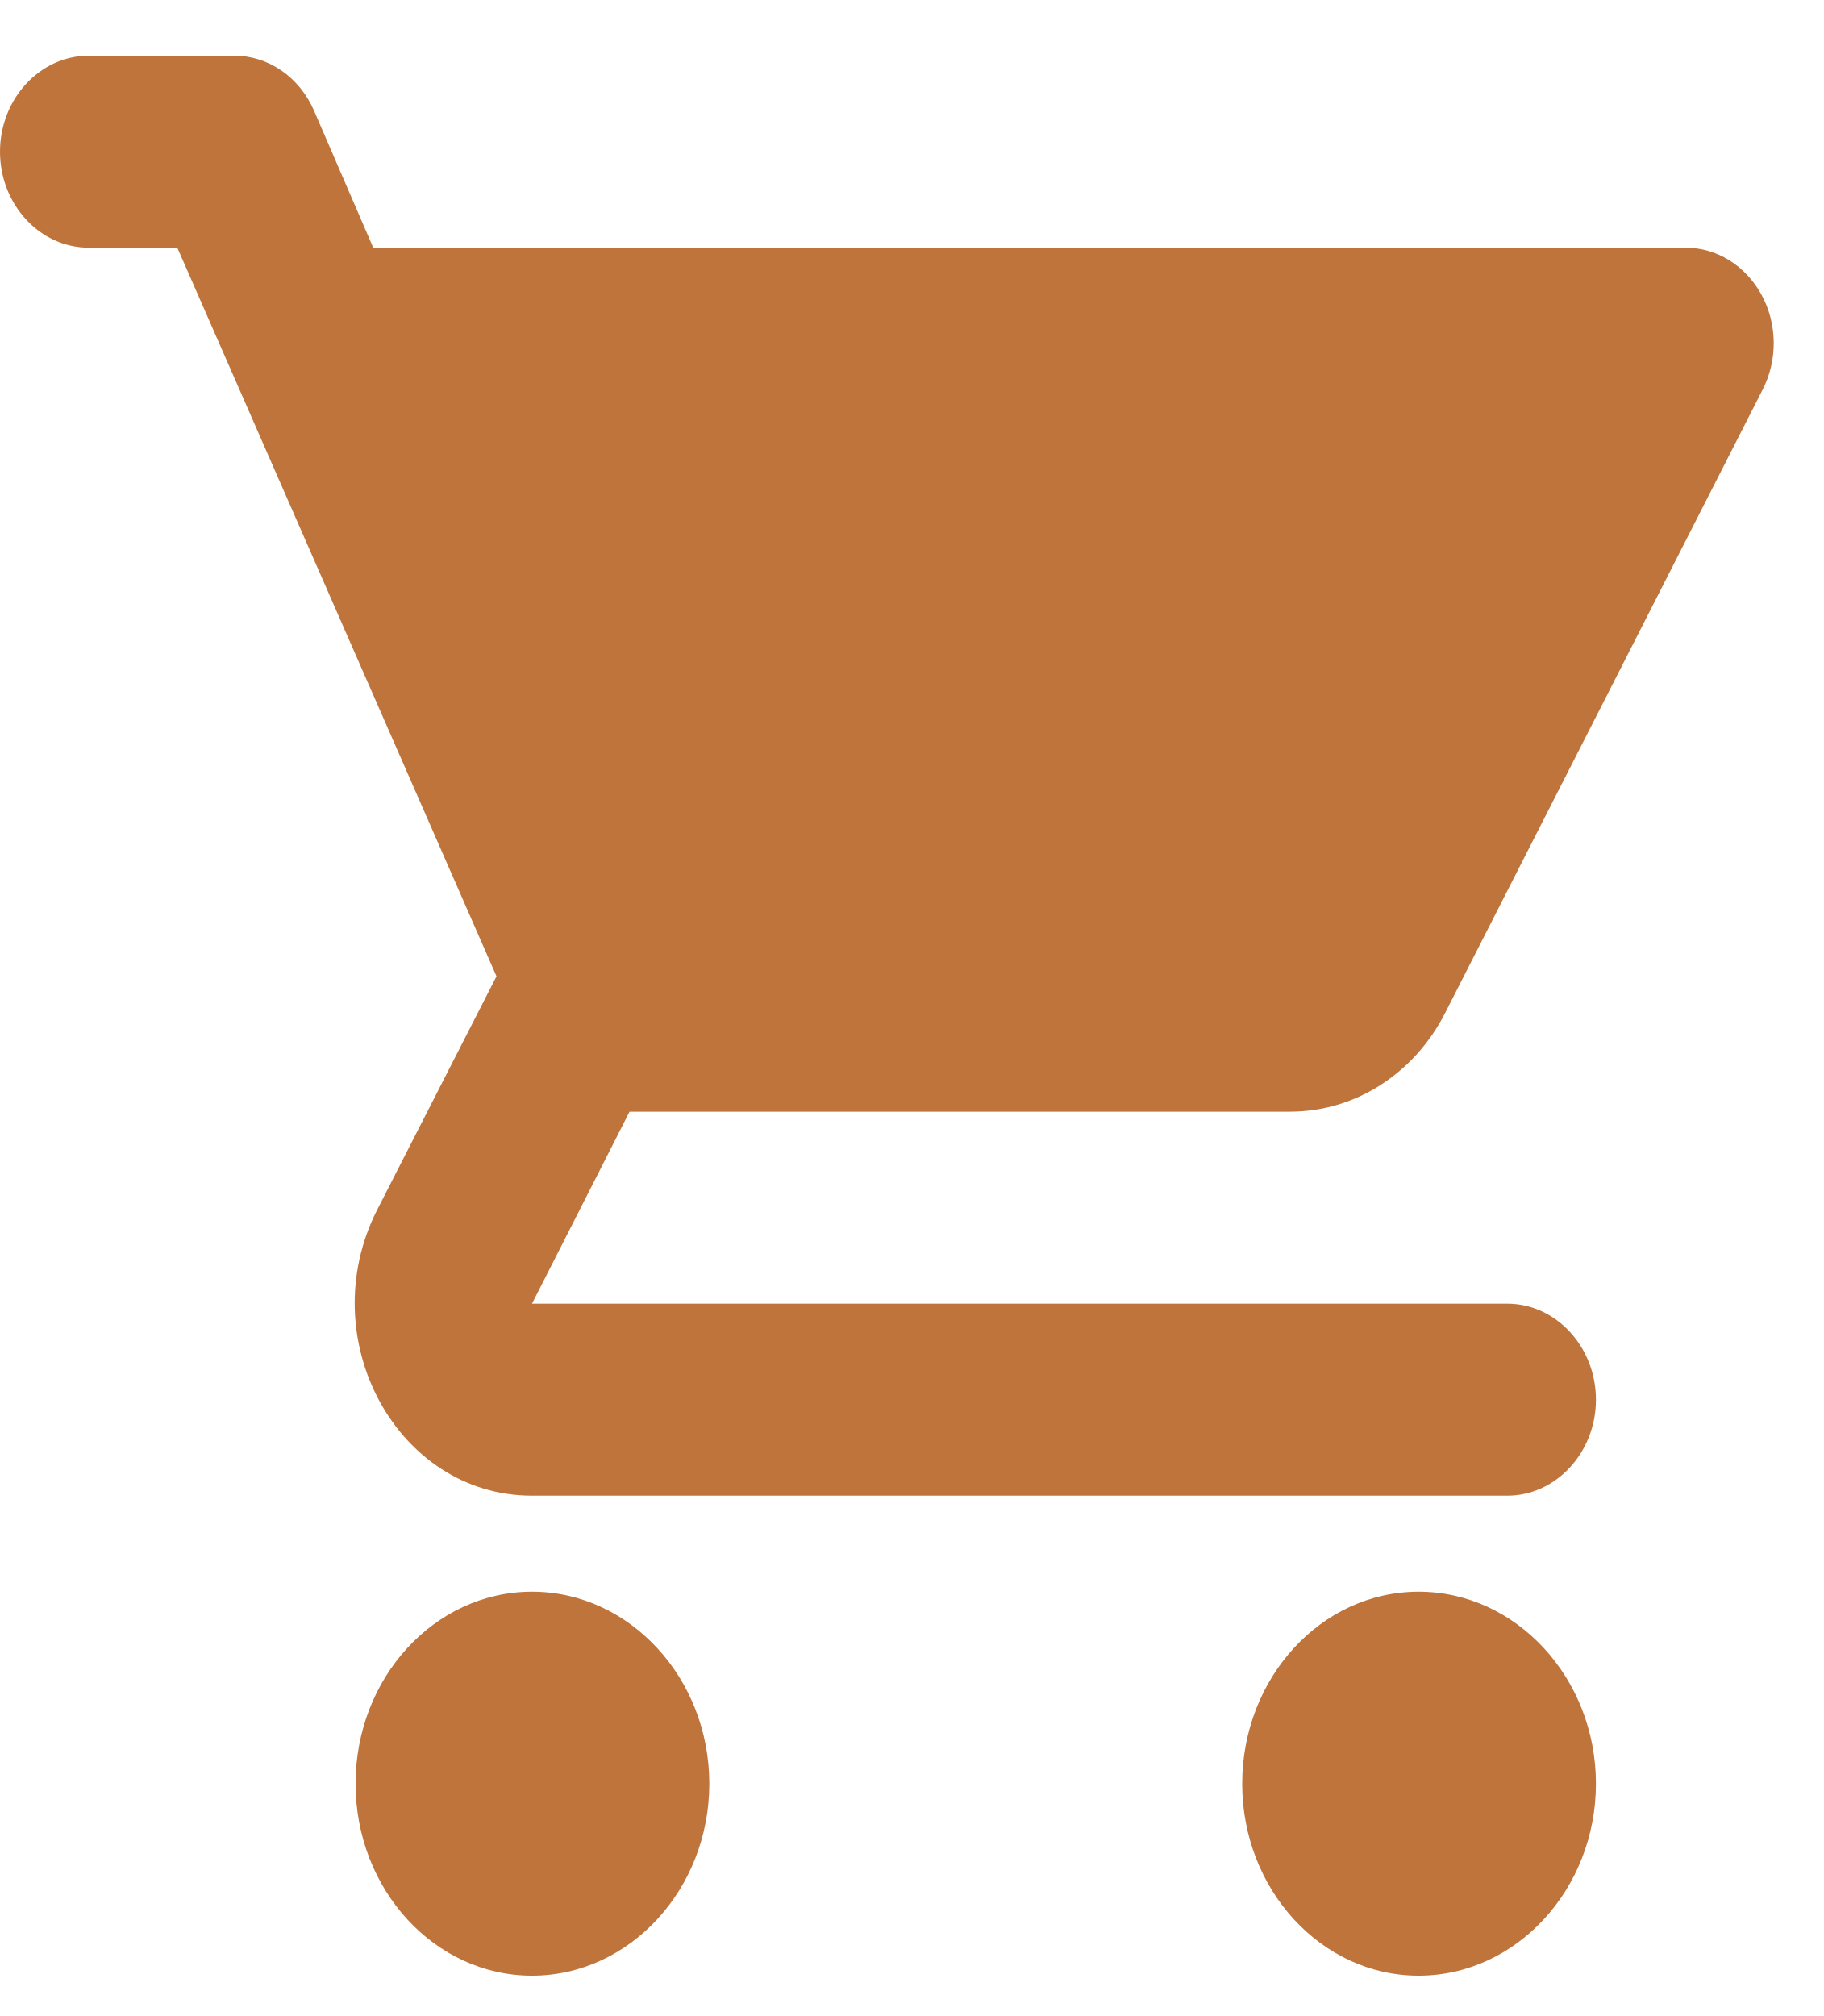
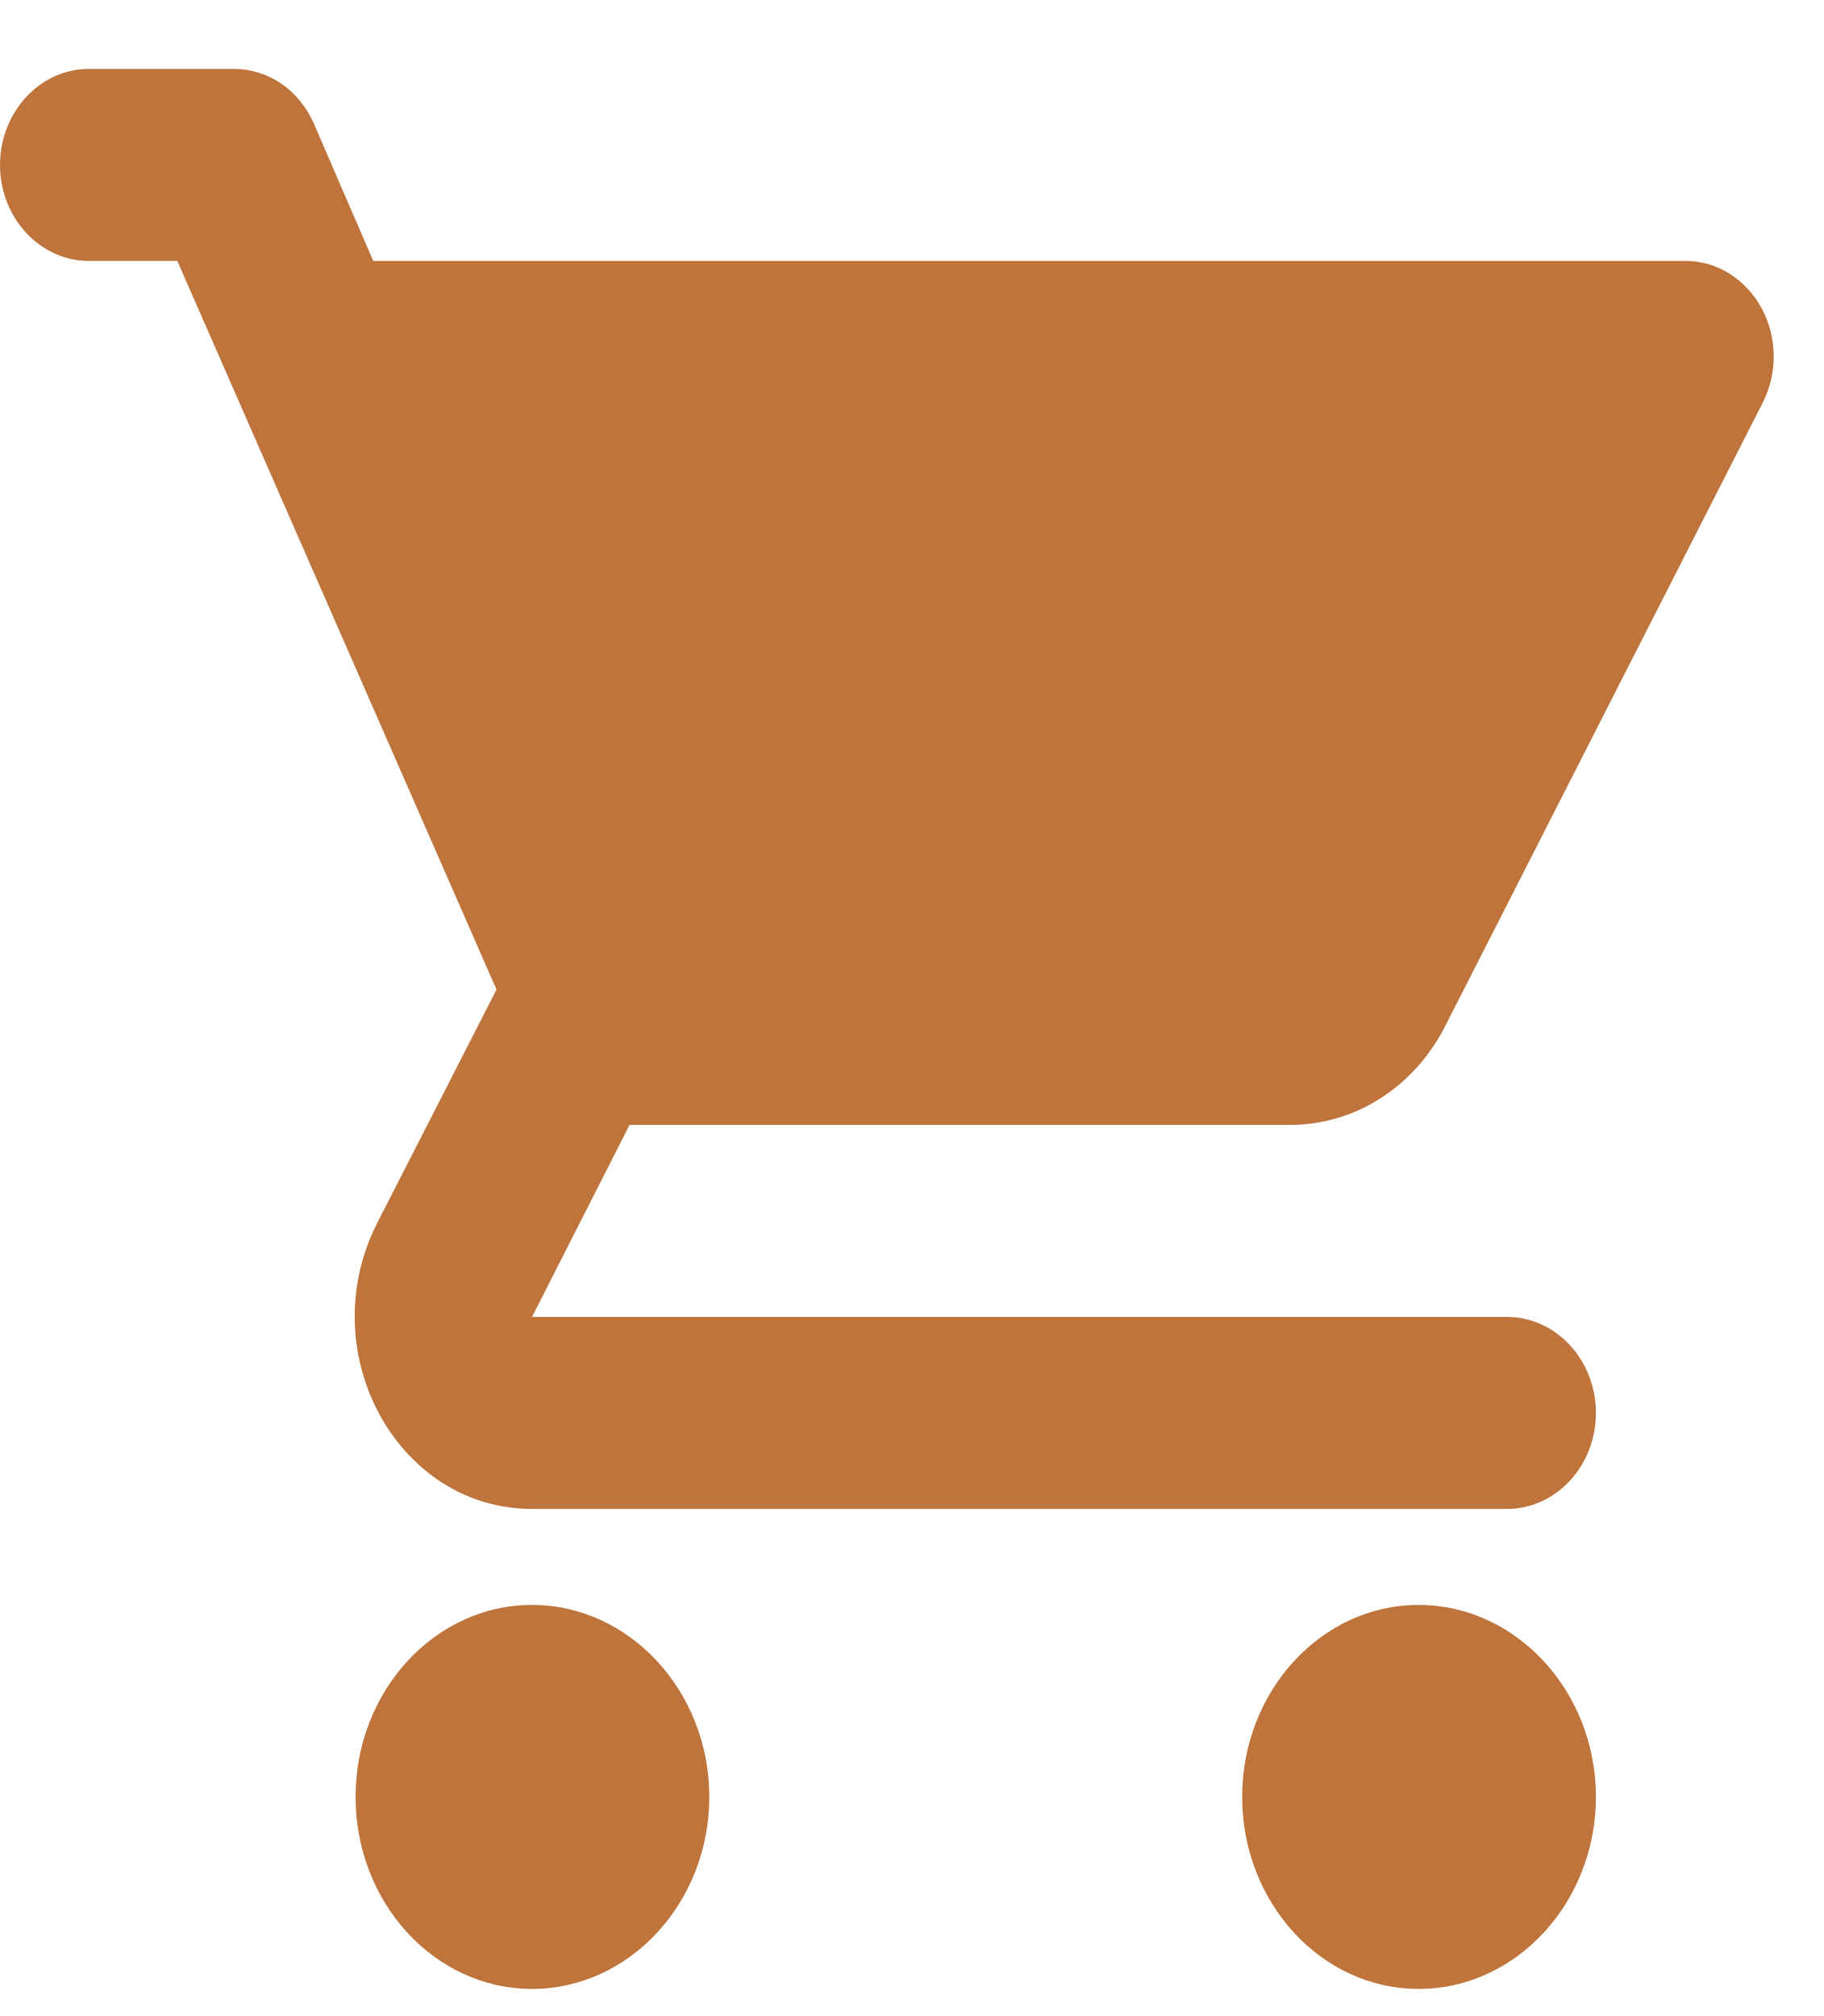
<svg xmlns="http://www.w3.org/2000/svg" width="19" height="21" viewBox="0 0 19 21" fill="none">
-   <path d="M5.542 16.58C4.526 16.58 3.704 17.48 3.704 18.58C3.704 19.68 4.526 20.58 5.542 20.58C6.558 20.58 7.389 19.68 7.389 18.58C7.389 17.48 6.558 16.58 5.542 16.58ZM0 1.58C0 2.13 0.416 2.58 0.924 2.58H1.847L5.172 10.17L3.925 12.61C3.251 13.95 4.138 15.58 5.542 15.58H15.701C16.209 15.58 16.625 15.13 16.625 14.58C16.625 14.03 16.209 13.58 15.701 13.58H5.542L6.558 11.58H13.438C14.131 11.58 14.741 11.17 15.055 10.55L18.361 4.06C18.439 3.908 18.479 3.737 18.477 3.564C18.475 3.39 18.432 3.221 18.35 3.071C18.269 2.922 18.153 2.798 18.014 2.711C17.875 2.625 17.718 2.58 17.558 2.58H3.888L3.27 1.15C3.195 0.979 3.078 0.835 2.931 0.734C2.783 0.633 2.613 0.579 2.438 0.58H0.924C0.416 0.58 0 1.03 0 1.58ZM14.778 16.58C13.762 16.58 12.94 17.48 12.94 18.58C12.94 19.68 13.762 20.58 14.778 20.58C15.794 20.58 16.625 19.68 16.625 18.58C16.625 17.48 15.794 16.58 14.778 16.58Z" fill="#BF743B" />
+   <path d="M5.542 16.718C4.526 16.718 3.704 17.618 3.704 18.718C3.704 19.818 4.526 20.718 5.542 20.718C6.558 20.718 7.389 19.818 7.389 18.718C7.389 17.618 6.558 16.718 5.542 16.718ZM0 1.718C0 2.268 0.416 2.718 0.924 2.718H1.847L5.172 10.308L3.925 12.748C3.251 14.088 4.138 15.718 5.542 15.718H15.701C16.209 15.718 16.625 15.268 16.625 14.718C16.625 14.168 16.209 13.718 15.701 13.718H5.542L6.558 11.718H13.438C14.131 11.718 14.741 11.308 15.055 10.688L18.361 4.198C18.439 4.046 18.479 3.875 18.477 3.702C18.475 3.528 18.432 3.359 18.35 3.209C18.269 3.06 18.153 2.936 18.014 2.849C17.875 2.763 17.718 2.718 17.558 2.718H3.888L3.27 1.288C3.195 1.117 3.078 0.973 2.931 0.872C2.783 0.771 2.613 0.718 2.438 0.718H0.924C0.416 0.718 0 1.168 0 1.718ZM14.778 16.718C13.762 16.718 12.94 17.618 12.94 18.718C12.94 19.818 13.762 20.718 14.778 20.718C15.794 20.718 16.625 19.818 16.625 18.718C16.625 17.618 15.794 16.718 14.778 16.718Z" fill="#BF743B" />
</svg>
